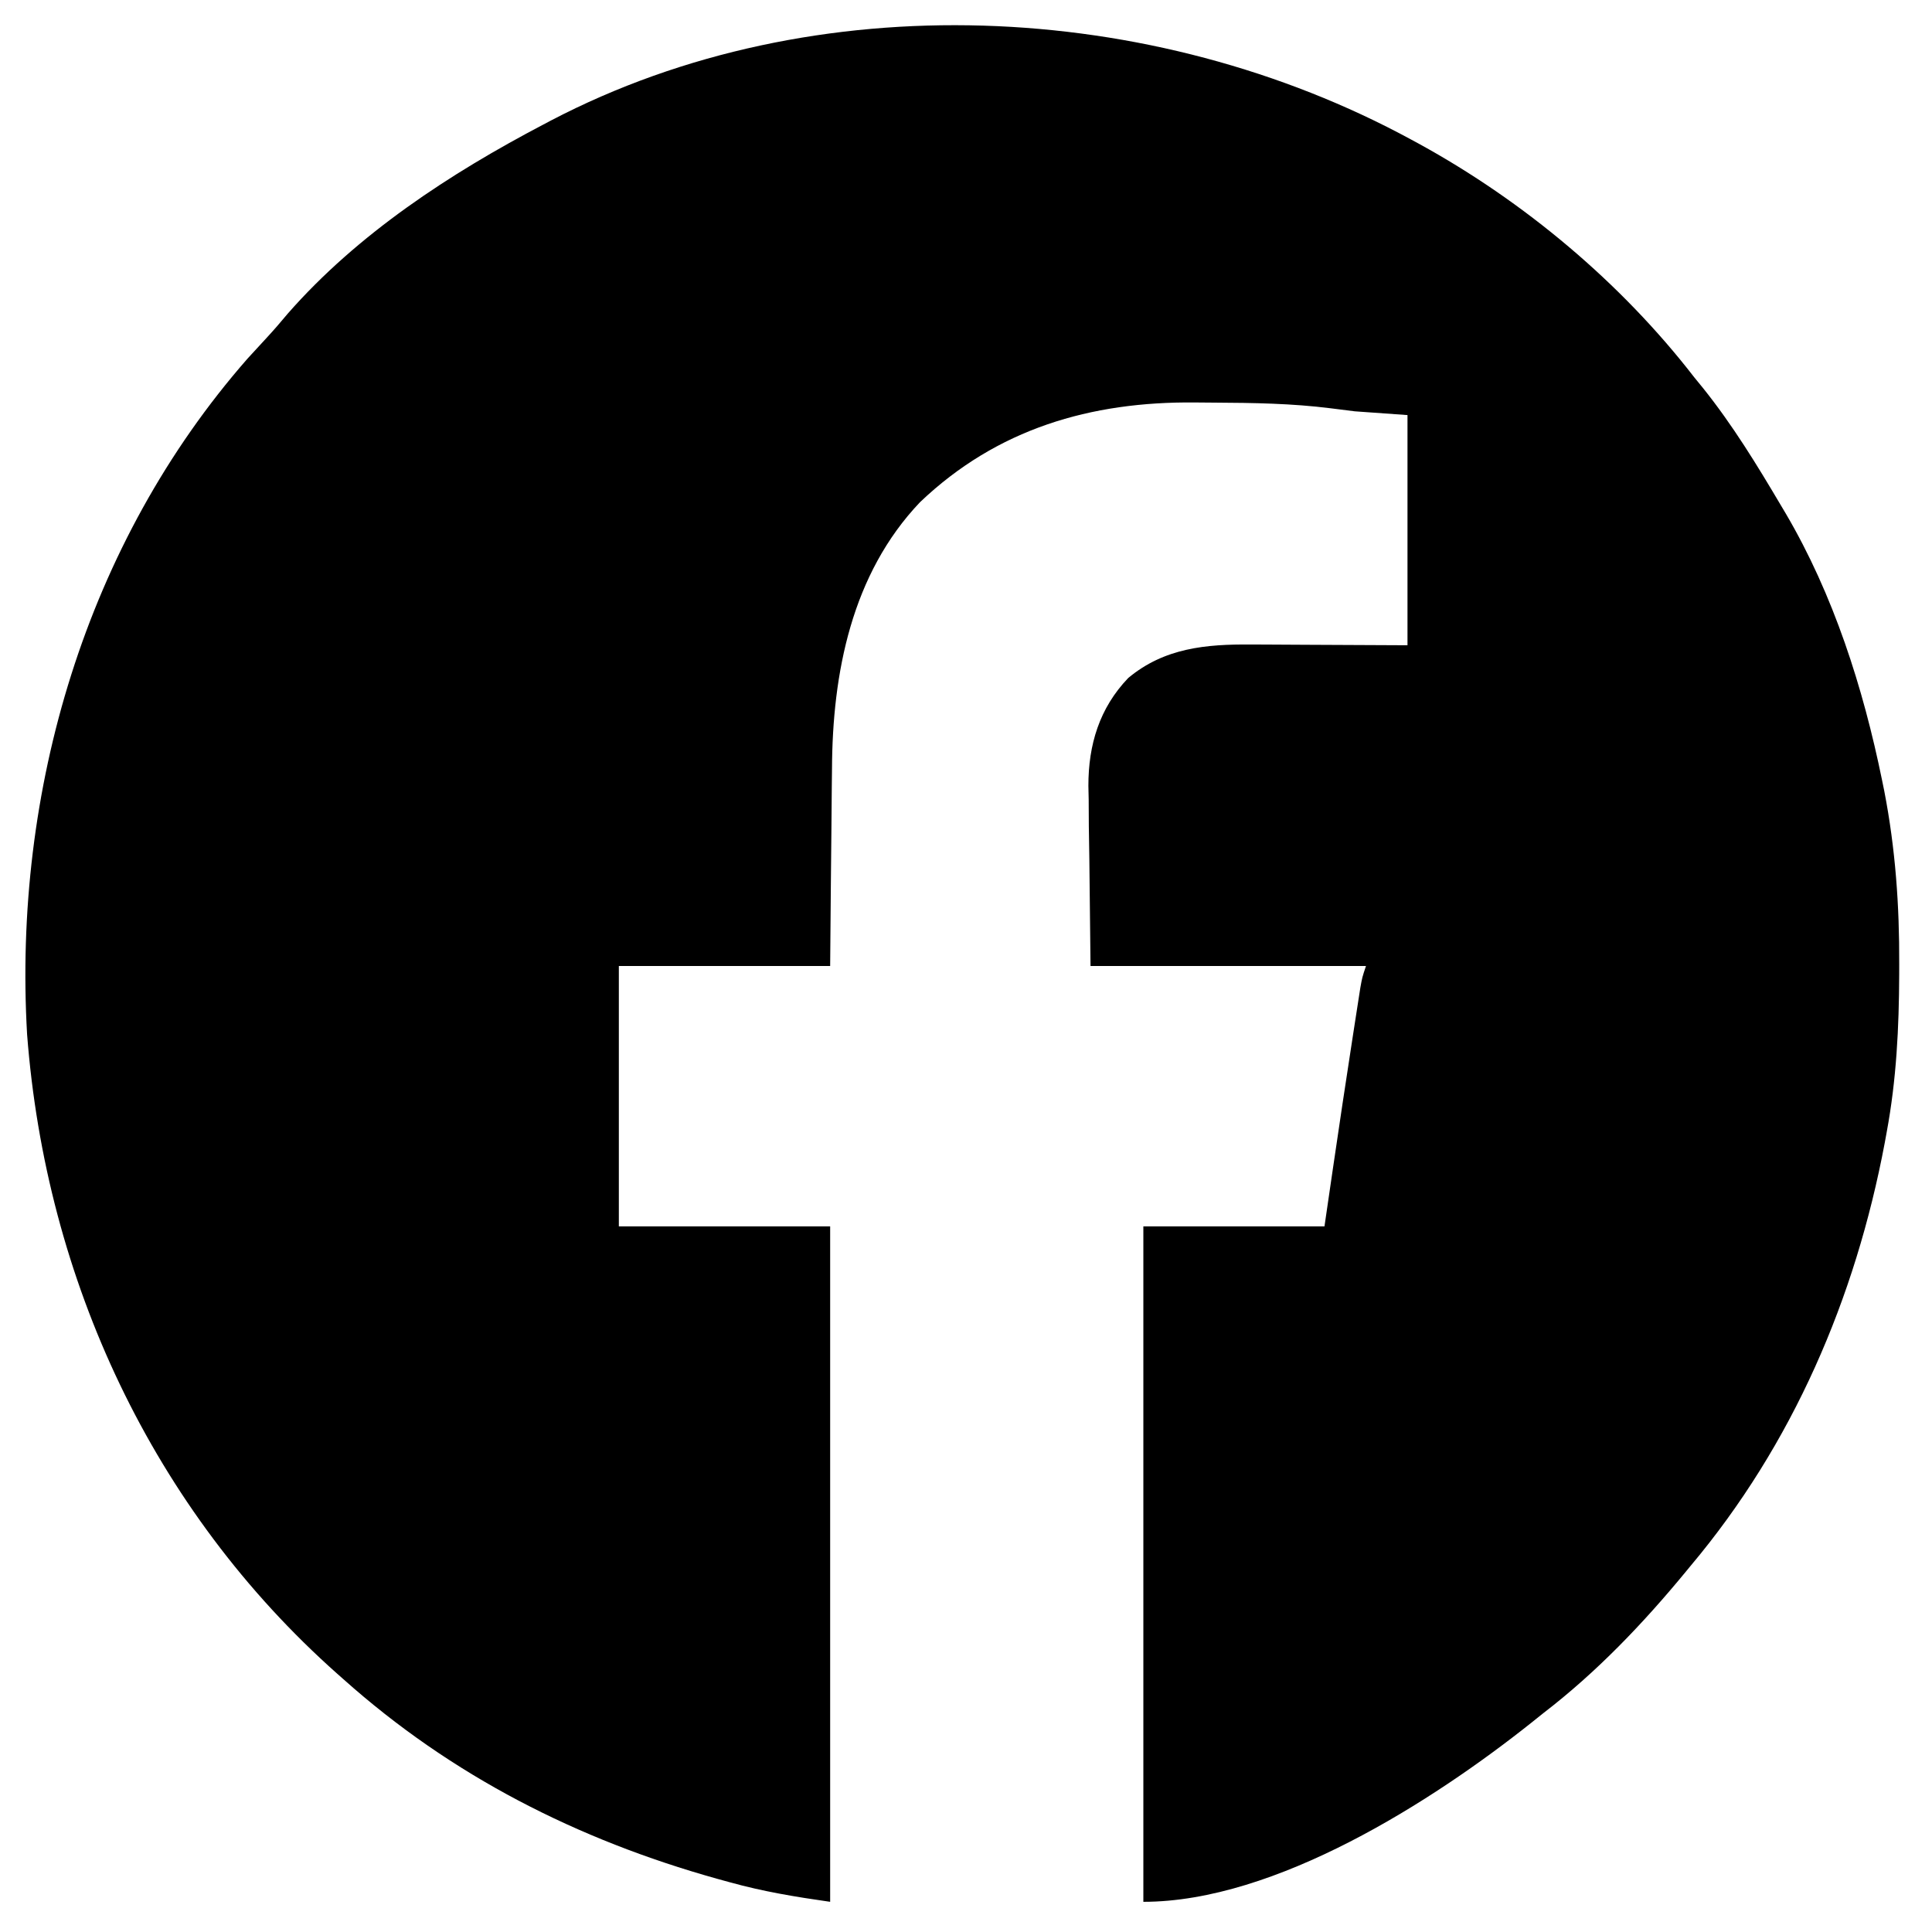
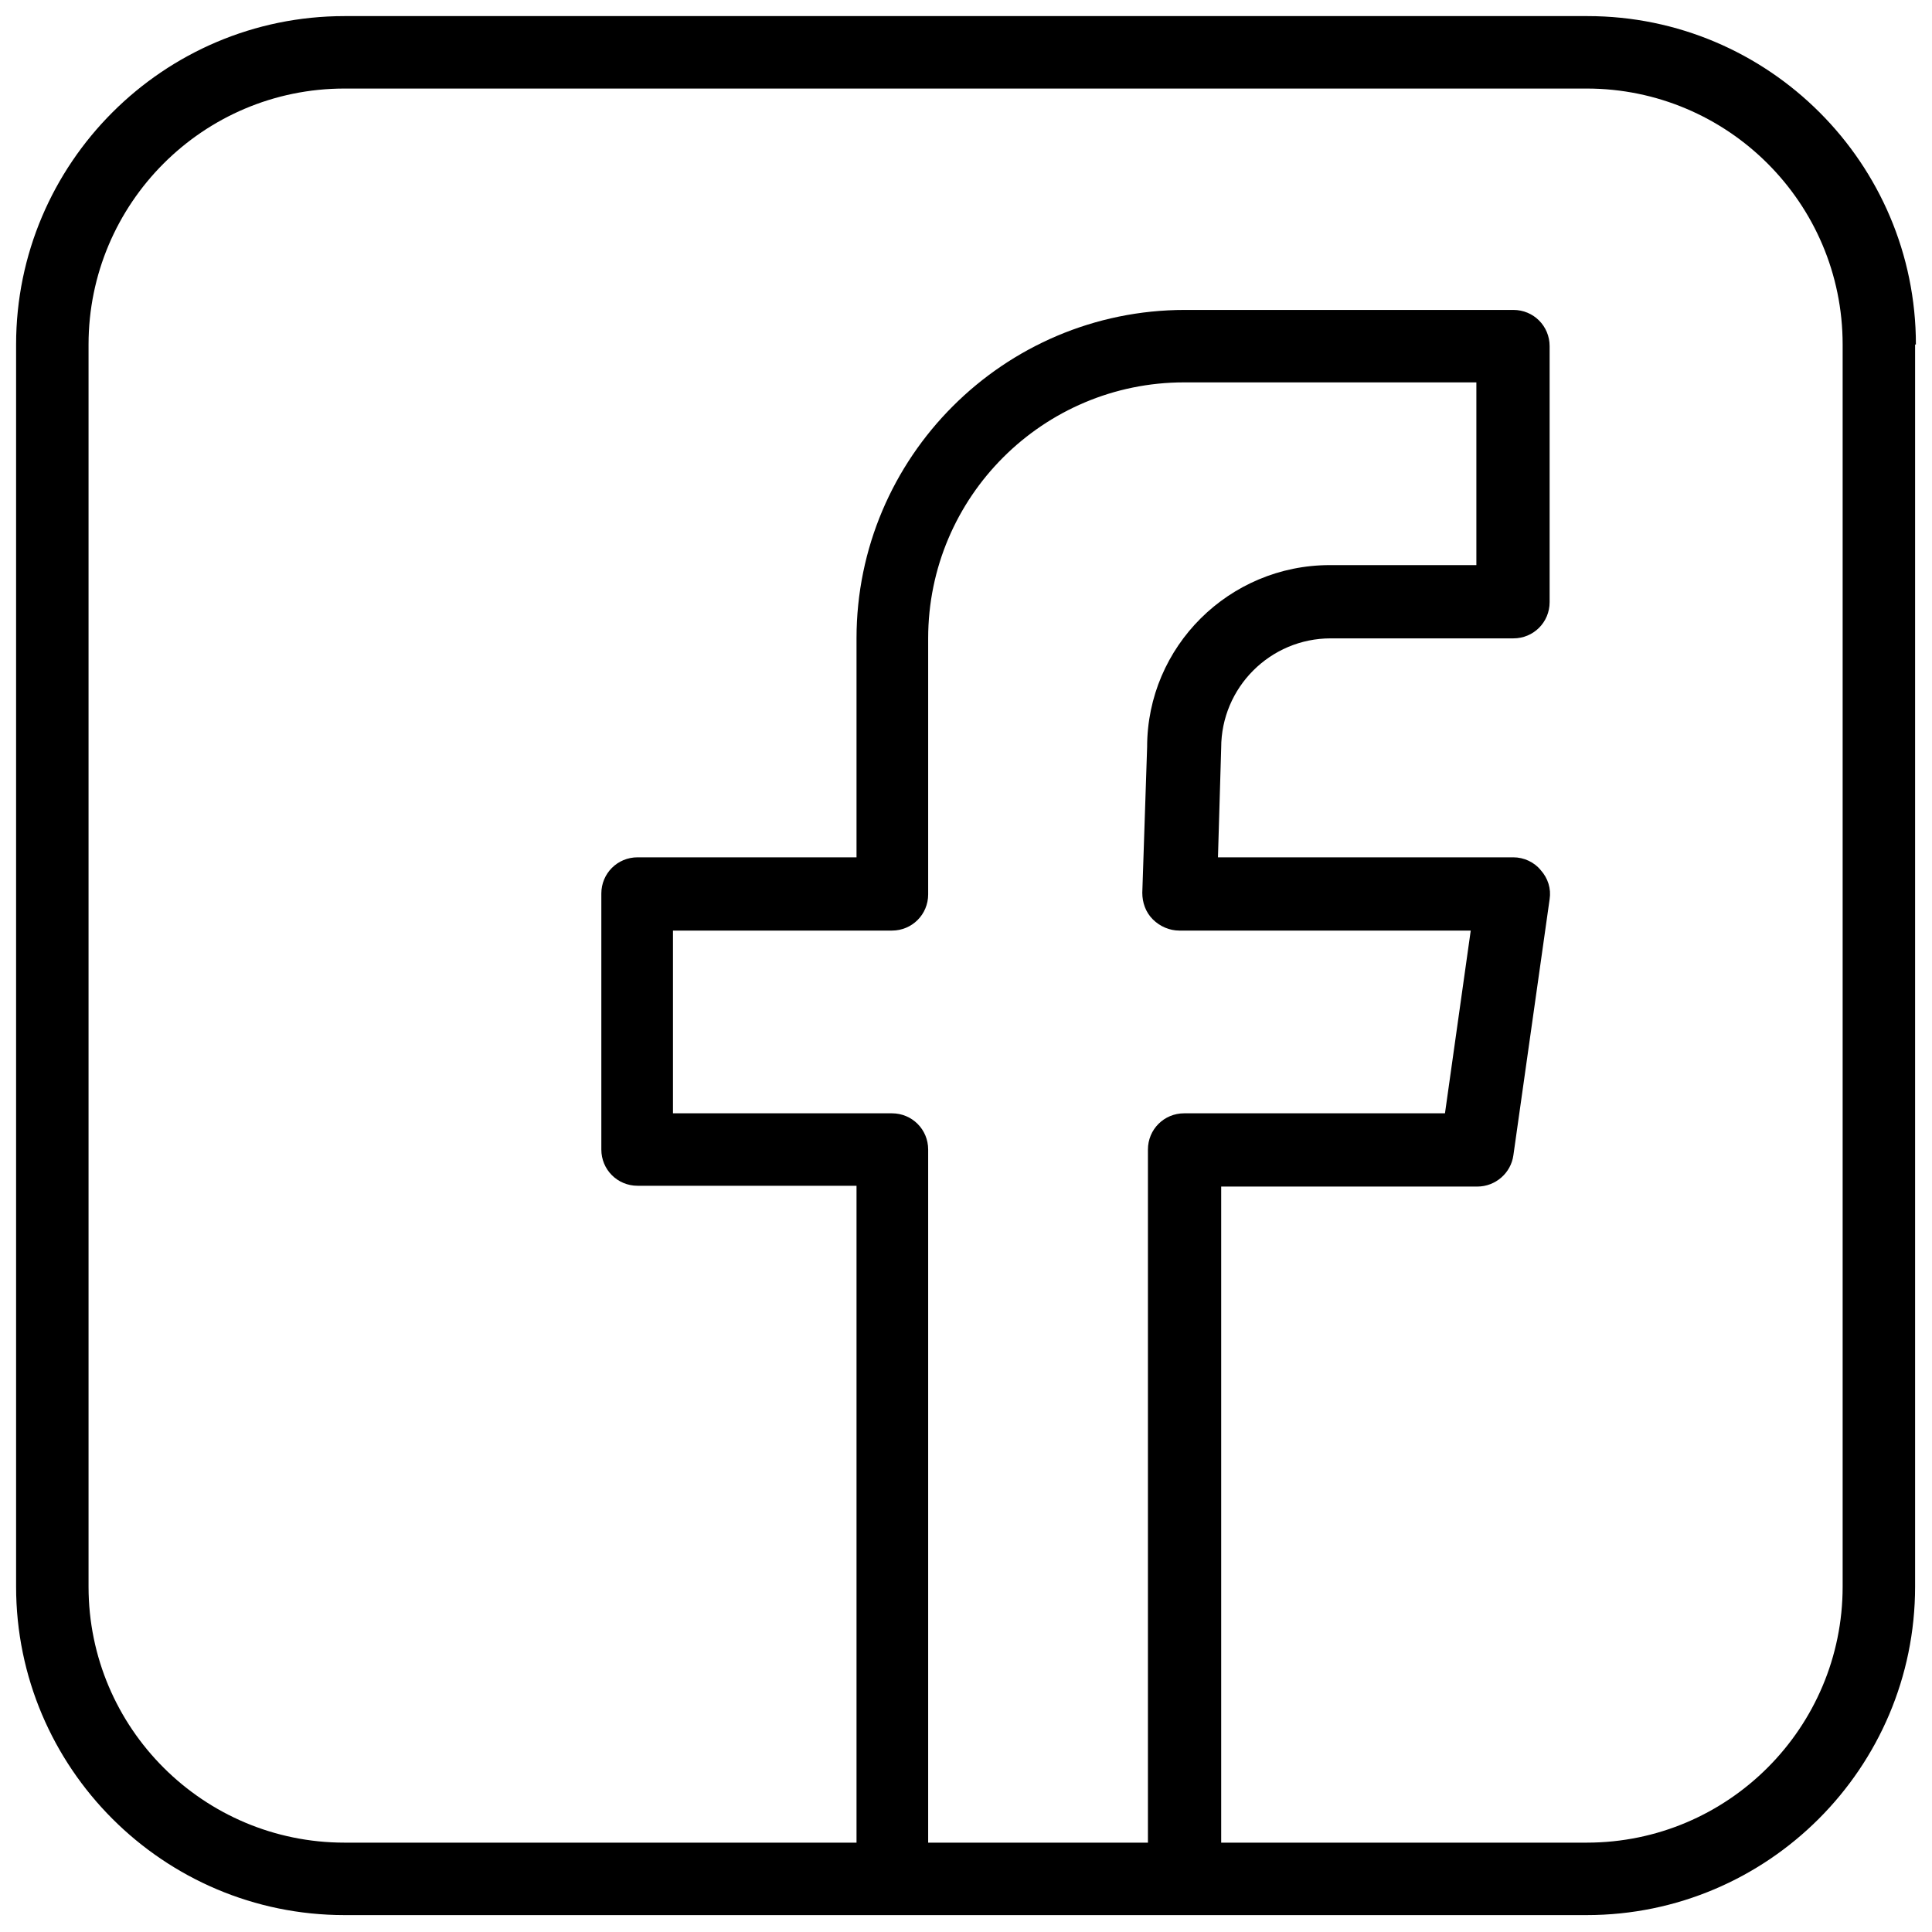
- <svg xmlns="http://www.w3.org/2000/svg" version="1.1" width="512" height="512">
-   <path d="M0 0 C1.002 0.542 1.002 0.542 2.023 1.095 C29.847 16.352 55.572 37.87 75 63 C75.762 63.933 76.524 64.867 77.309 65.828 C85.152 75.616 91.624 86.215 98 97 C98.395 97.662 98.789 98.325 99.196 99.007 C111.904 120.6 119.753 145.253 124.75 169.688 C124.949 170.66 125.148 171.633 125.353 172.635 C128.318 187.953 129.38 202.991 129.312 218.562 C129.31 219.873 129.31 219.873 129.307 221.21 C129.258 235.32 128.578 249.097 126 263 C125.828 263.94 125.657 264.879 125.48 265.848 C117.722 307.06 101.102 345.776 74 378 C73.587 378.501 73.175 379.003 72.75 379.52 C61.44 393.259 49.131 406.14 35 417 C33.532 418.176 33.532 418.176 32.035 419.375 C5.608 440.425 -35.994 467 -71 467 C-71 407.93 -71 348.86 -71 288 C-55.16 288 -39.32 288 -23 288 C-21.917 280.575 -21.917 280.575 -20.812 273 C-19.108 261.384 -17.377 249.772 -15.577 238.17 C-15.359 236.768 -15.143 235.366 -14.927 233.965 C-14.626 232.009 -14.321 230.053 -14.016 228.098 C-13.843 226.989 -13.671 225.881 -13.493 224.739 C-13 222 -13 222 -12 219 C-36.09 219 -60.18 219 -85 219 C-85.103 209.678 -85.206 200.355 -85.312 190.75 C-85.381 186.372 -85.381 186.372 -85.45 181.905 C-85.465 179.557 -85.478 177.208 -85.488 174.859 C-85.514 173.668 -85.539 172.478 -85.566 171.25 C-85.571 160.383 -82.661 150.678 -75.016 142.684 C-65.447 134.691 -54.359 133.696 -42.406 133.805 C-41.353 133.807 -40.299 133.809 -39.214 133.811 C-35.309 133.821 -31.405 133.849 -27.5 133.875 C-18.755 133.916 -10.01 133.958 -1 134 C-1 113.87 -1 93.74 -1 73 C-7.93 72.505 -7.93 72.505 -15 72 C-19.371 71.465 -19.371 71.465 -21.36 71.2 C-31.595 69.907 -41.855 69.755 -52.157 69.701 C-53.86 69.692 -55.563 69.678 -57.266 69.659 C-84.975 69.383 -109.78 76.626 -130.188 96.086 C-148.321 115.141 -153.403 141.392 -153.512 166.754 C-153.529 168.277 -153.547 169.799 -153.566 171.322 C-153.613 175.266 -153.643 179.209 -153.67 183.153 C-153.705 187.919 -153.762 192.685 -153.815 197.451 C-153.893 204.634 -153.944 211.817 -154 219 C-172.48 219 -190.96 219 -210 219 C-210 241.77 -210 264.54 -210 288 C-191.52 288 -173.04 288 -154 288 C-154 347.07 -154 406.14 -154 467 C-163.222 465.683 -171.741 464.28 -180.625 461.812 C-181.746 461.504 -182.867 461.196 -184.022 460.878 C-220.949 450.542 -254.308 433.622 -283 408 C-283.536 407.526 -284.072 407.052 -284.624 406.563 C-333.562 363.098 -361.849 302.153 -366.819 237.117 C-370.559 172.675 -351.323 107.005 -308.395 58.027 C-306.702 56.166 -304.999 54.314 -303.285 52.473 C-301.371 50.401 -299.554 48.291 -297.75 46.125 C-279.24 24.989 -254.697 8.951 -230 -4 C-229.333 -4.353 -228.667 -4.706 -227.98 -5.07 C-157.956 -41.649 -68.522 -37.214 0 0 Z " fill="#000000" transform="translate(374,37)" />
+ <svg xmlns="http://www.w3.org/2000/svg" id="Layer_1" version="1.1" viewBox="0 0 24 24">
+   <defs>
+     <style>
+       .st0 {
+         display: none;
+       }
+ 
+       .st1 {
+         fill-rule: evenodd;
+       }
+     </style>
+   </defs>
+   <g class="st0">
+     <path d="M23.26,3.92c-.27-1.44-1.07-2.58-2.08-2.97C19.35.25,12,.25,12,.25,12,.25,4.65.25,2.82.95c-1.01.39-1.81,1.52-2.08,2.97C.25,6.54.25,12,.25,12c0,0,0,5.46.49,8.08.27,1.44,1.07,2.58,2.08,2.97,1.83.7,9.18.7,9.18.7,0,0,7.35,0,9.18-.7,1.01-.39,1.81-1.52,2.08-2.97.49-2.62.49-8.08.49-8.08,0,0,0-5.46-.49-8.08ZM9.65,17.04V6.96l6.11,5.04-6.11,5.04Z" />
+   </g>
+   <path class="st0" d="M18.67.15H5.33C2.47.15.15,2.47.15,5.33v13.35c0,2.85,2.32,5.17,5.17,5.17h13.35c2.85,0,5.17-2.32,5.17-5.17V5.33c0-2.85-2.32-5.17-5.17-5.17ZM22.63,18.67c0,2.18-1.77,3.95-3.95,3.95H5.33c-2.18,0-3.95-1.77-3.95-3.95V5.33c0-2.18,1.77-3.95,3.95-3.95h13.35c2.18,0,3.95,1.77,3.95,3.95v13.35ZM13.68,10.88l4.61-5.74c.21-.26.17-.65-.09-.86-.26-.21-.65-.17-.86.09l-4.44,5.53-4.44-5.53c-.12-.14-.29-.23-.48-.23h-3.6c-.23,0-.45.13-.55.35s-.07.46.07.65l6.41,7.99-4.61,5.74c-.21.26-.17.65.09.86.11.09.25.13.38.13.18,0,.36-.08.48-.23l4.44-5.53,4.44,5.53c.12.14.29.23.48.23h3.6c.34,0,.61-.27.61-.61,0-.16-.06-.3-.15-.41l-6.39-7.96ZM16.31,18.64L5.66,5.36h2.03l10.65,13.27h-2.03Z" />
+   <g class="st0">
+     <path d="M6.7.06c-2.28.07-3.54.16-3.88.28-.16.05-.46.21-.68.36-.32.21-.48.38-.85.86-.37.49-.49.69-.68,1.18-.35.92-.43,1.43-.53,3.61C-.08,10.12,0,18.54.24,19.83c.28,1.58.93,2.76,1.91,3.45.66.46,1,.51,5.21.66,4.73.17,12.96-.02,13.84-.31,1.26-.43,2.24-1.85,2.58-3.78.31-1.7.31-13.84,0-15.73-.29-1.81-1.29-3.29-2.52-3.75-.42-.15-1.32-.22-4.32-.31-2.27-.07-7.83-.07-10.24,0ZM16.8,2.05c1.16.04,2.53.09,3.05.12l.94.06.35.23c.55.36,1.01,1.14,1.15,1.98.11.66.24,4.81.24,7.63,0,2.98-.14,6.86-.26,7.53-.15.81-.61,1.59-1.14,1.93-.28.18-.38.2-.93.24-3.63.29-13.19.29-16.45,0-.51-.05-.61-.08-.87-.25-.33-.22-.69-.67-.89-1.12-.25-.58-.31-.97-.39-2.75-.16-3.38-.08-12.03.13-13.21.2-1.15.89-2.04,1.69-2.19.26-.04,3.11-.17,4.9-.21,1.93-.05,6.68-.03,8.49.02Z" />
+     <path d="M9.7,11.96c0,3.35.01,6.1.03,6.1s1.55-1.37,3.4-3.05l3.38-3.04-.24-.23c-.53-.49-6.51-5.88-6.54-5.88-.01,0-.02,2.74-.02,6.1Z" />
+   </g>
+   <g class="st0">
+     <g>
+       <path d="M4.09.23C2.25.56.8,1.89.3,3.7l-.12.47v15.68l.12.46c.46,1.65,1.73,2.93,3.4,3.39l.46.12h15.69l.46-.12c.25-.07.67-.24.92-.36,1.2-.6,2.1-1.71,2.47-3.03l.12-.46V4.17l-.12-.46c-.46-1.65-1.73-2.93-3.4-3.39l-.46-.12h-7.7c-6.32-.02-7.77-.01-8.06.04ZM19.42,1.13c.59.06,1,.18,1.47.42.67.36,1.2.89,1.56,1.56.25.47.37.88.42,1.47.06.67.06,14.15,0,14.82-.06.59-.18,1-.42,1.47-.36.67-.89,1.2-1.56,1.56-.47.25-.88.37-1.47.42-.67.06-14.16.06-14.83,0-.59-.06-1-.18-1.47-.42-.67-.36-1.2-.89-1.56-1.56-.25-.47-.37-.88-.42-1.47-.06-.67-.06-14.15,0-14.82.06-.59.18-1,.42-1.47.6-1.12,1.7-1.86,2.96-1.98.59-.05,14.32-.05,14.91,0Z" />
+       <path d="M5.34,4.01c-.14.03-.42.13-.62.23-.78.38-1.23,1.08-1.23,1.95,0,1.41,1.26,2.43,2.74,2.22,1.33-.19,2.18-1.36,1.92-2.62-.18-.84-.74-1.46-1.55-1.71-.28-.09-.93-.13-1.25-.07ZM6.12,4.93c.16.02.36.08.42.12.78.4.95,1.45.33,2.07-.29.3-.87.44-1.34.35-.36-.07-.56-.18-.78-.42-.24-.26-.31-.48-.31-.89,0-.64.42-1.11,1.09-1.22.14-.02.26-.04.27-.05.02,0,.16.02.32.04Z" />
+       <path d="M3.83,8.7c-.06.01-.15.07-.21.13l-.11.12v11.31l.11.11.11.11h2.07s2.07.02,2.07.02l.15-.14.15-.13v-5.59c.02-4.41.01-5.61-.04-5.7-.03-.06-.13-.15-.22-.19-.15-.07-.34-.08-2.08-.08-1.04,0-1.95.01-2,.02ZM7.28,14.61v4.97h-2.87v-9.93h2.87v4.97Z" />
+       <path d="M9.06,8.7c-.06.01-.16.08-.23.16l-.13.14v11.23l.13.12.12.13h2.08s2.07.02,2.07.02l.15-.14.15-.13.02-3.39c.02-2.28.04-3.43.08-3.53.26-.72.84-.99,1.61-.75.19.06.41.29.54.57l.11.23.02,3.43.02,3.44.15.13.15.14h2.07s2.07-.02,2.07-.02l.11-.11.11-.11v-3.68c0-4.03.01-3.91-.29-4.82-.57-1.75-1.96-2.88-3.79-3.05-.55-.05-1.25,0-1.7.12-.32.09-.89.34-1.09.48-.07.06-.14.1-.16.1-.01,0-.03-.1-.05-.22-.02-.17-.06-.26-.17-.36l-.12-.14h-1.97c-1.08-.01-2.02,0-2.07.01ZM12.48,10.22l.02.58.15.13c.11.1.19.13.33.13.16,0,.2-.03.51-.37.67-.75,1.39-1.06,2.45-1.06,1.61,0,2.84.85,3.35,2.34.28.81.28.8.3,4.35l.02,3.25h-2.88v-3.07c0-2.09-.02-3.15-.05-3.31-.24-1.1-1.07-1.72-2.23-1.64-.5.03-.85.17-1.16.45-.33.3-.51.58-.67,1.03l-.12.37v3.08s-.02,3.09-.02,3.09h-2.82v-9.93h2.81l.02.58Z" />
+     </g>
+   </g>
+   <g class="st0">
+     <path d="M16.51,23.76H7.49c-4,0-7.25-3.25-7.25-7.25V7.49C.24,3.49,3.49.24,7.49.24h9.03c4,0,7.25,3.25,7.25,7.25v9.03c0,4-3.25,7.25-7.25,7.25ZM7.49,2.07c-2.99,0-5.42,2.43-5.42,5.42v9.03c0,2.99,2.43,5.42,5.42,5.42h9.03c2.99,0,5.42-2.43,5.42-5.42V7.49c0-2.99-2.43-5.42-5.42-5.42H7.49Z" />
+     <path d="M12.07,18.66c-3.63,0-6.59-2.96-6.59-6.59s2.96-6.59,6.59-6.59,6.59,2.96,6.59,6.59-2.96,6.59-6.59,6.59ZM12.07,7.31c-2.63,0-4.76,2.14-4.76,4.76s2.14,4.76,4.76,4.76,4.76-2.14,4.76-4.76c0-2.63-2.14-4.76-4.76-4.76Z" />
+     <circle cx="18.68" cy="5.45" r="1.28" />
+   </g>
+   <path id="path4" class="st1" d="M23.8,4.28c0-2.25-1.83-4.08-4.08-4.08H4.28C2.03.2.2,2.03.2,4.28v15.43c0,2.25,1.83,4.08,4.08,4.08h15.43c2.25,0,4.08-1.83,4.08-4.08V4.28ZM22.89,4.28v15.43c0,1.75-1.42,3.18-3.18,3.18H4.28c-1.75,0-3.18-1.42-3.18-3.18V4.28c0-1.75,1.42-3.18,3.18-3.18h15.43c1.75,0,3.18,1.42,3.18,3.18Z" />
+   <path id="path8" class="st1" d="M10.64,23.35v-8.62h-2.72c-.25,0-.45-.2-.45-.45v-3.18c0-.25.2-.45.45-.45h2.72v-2.72c0-2.25,1.83-4.08,4.08-4.08h4.08c.25,0,.45.2.45.45v3.18c0,.25-.2.45-.45.45h-2.27c-.75,0-1.36.61-1.36,1.36l-.04,1.36h3.67c.13,0,.26.06.34.16.09.1.13.23.11.36l-.45,3.18c-.03.22-.22.39-.45.39h-3.18v8.62h-.91v-9.08c0-.25.2-.45.45-.45h3.24l.32-2.27h-3.62c-.12,0-.24-.05-.33-.14s-.13-.21-.13-.33c0,0,.06-1.81.06-1.81,0-1.25,1.02-2.26,2.27-2.26h1.82v-2.27h-3.63c-1.75,0-3.18,1.42-3.18,3.18v3.18c0,.25-.2.45-.45.45h-2.72v2.27h2.72c.25,0,.45.2.45.45v9.08h-.91Z" />
</svg>
